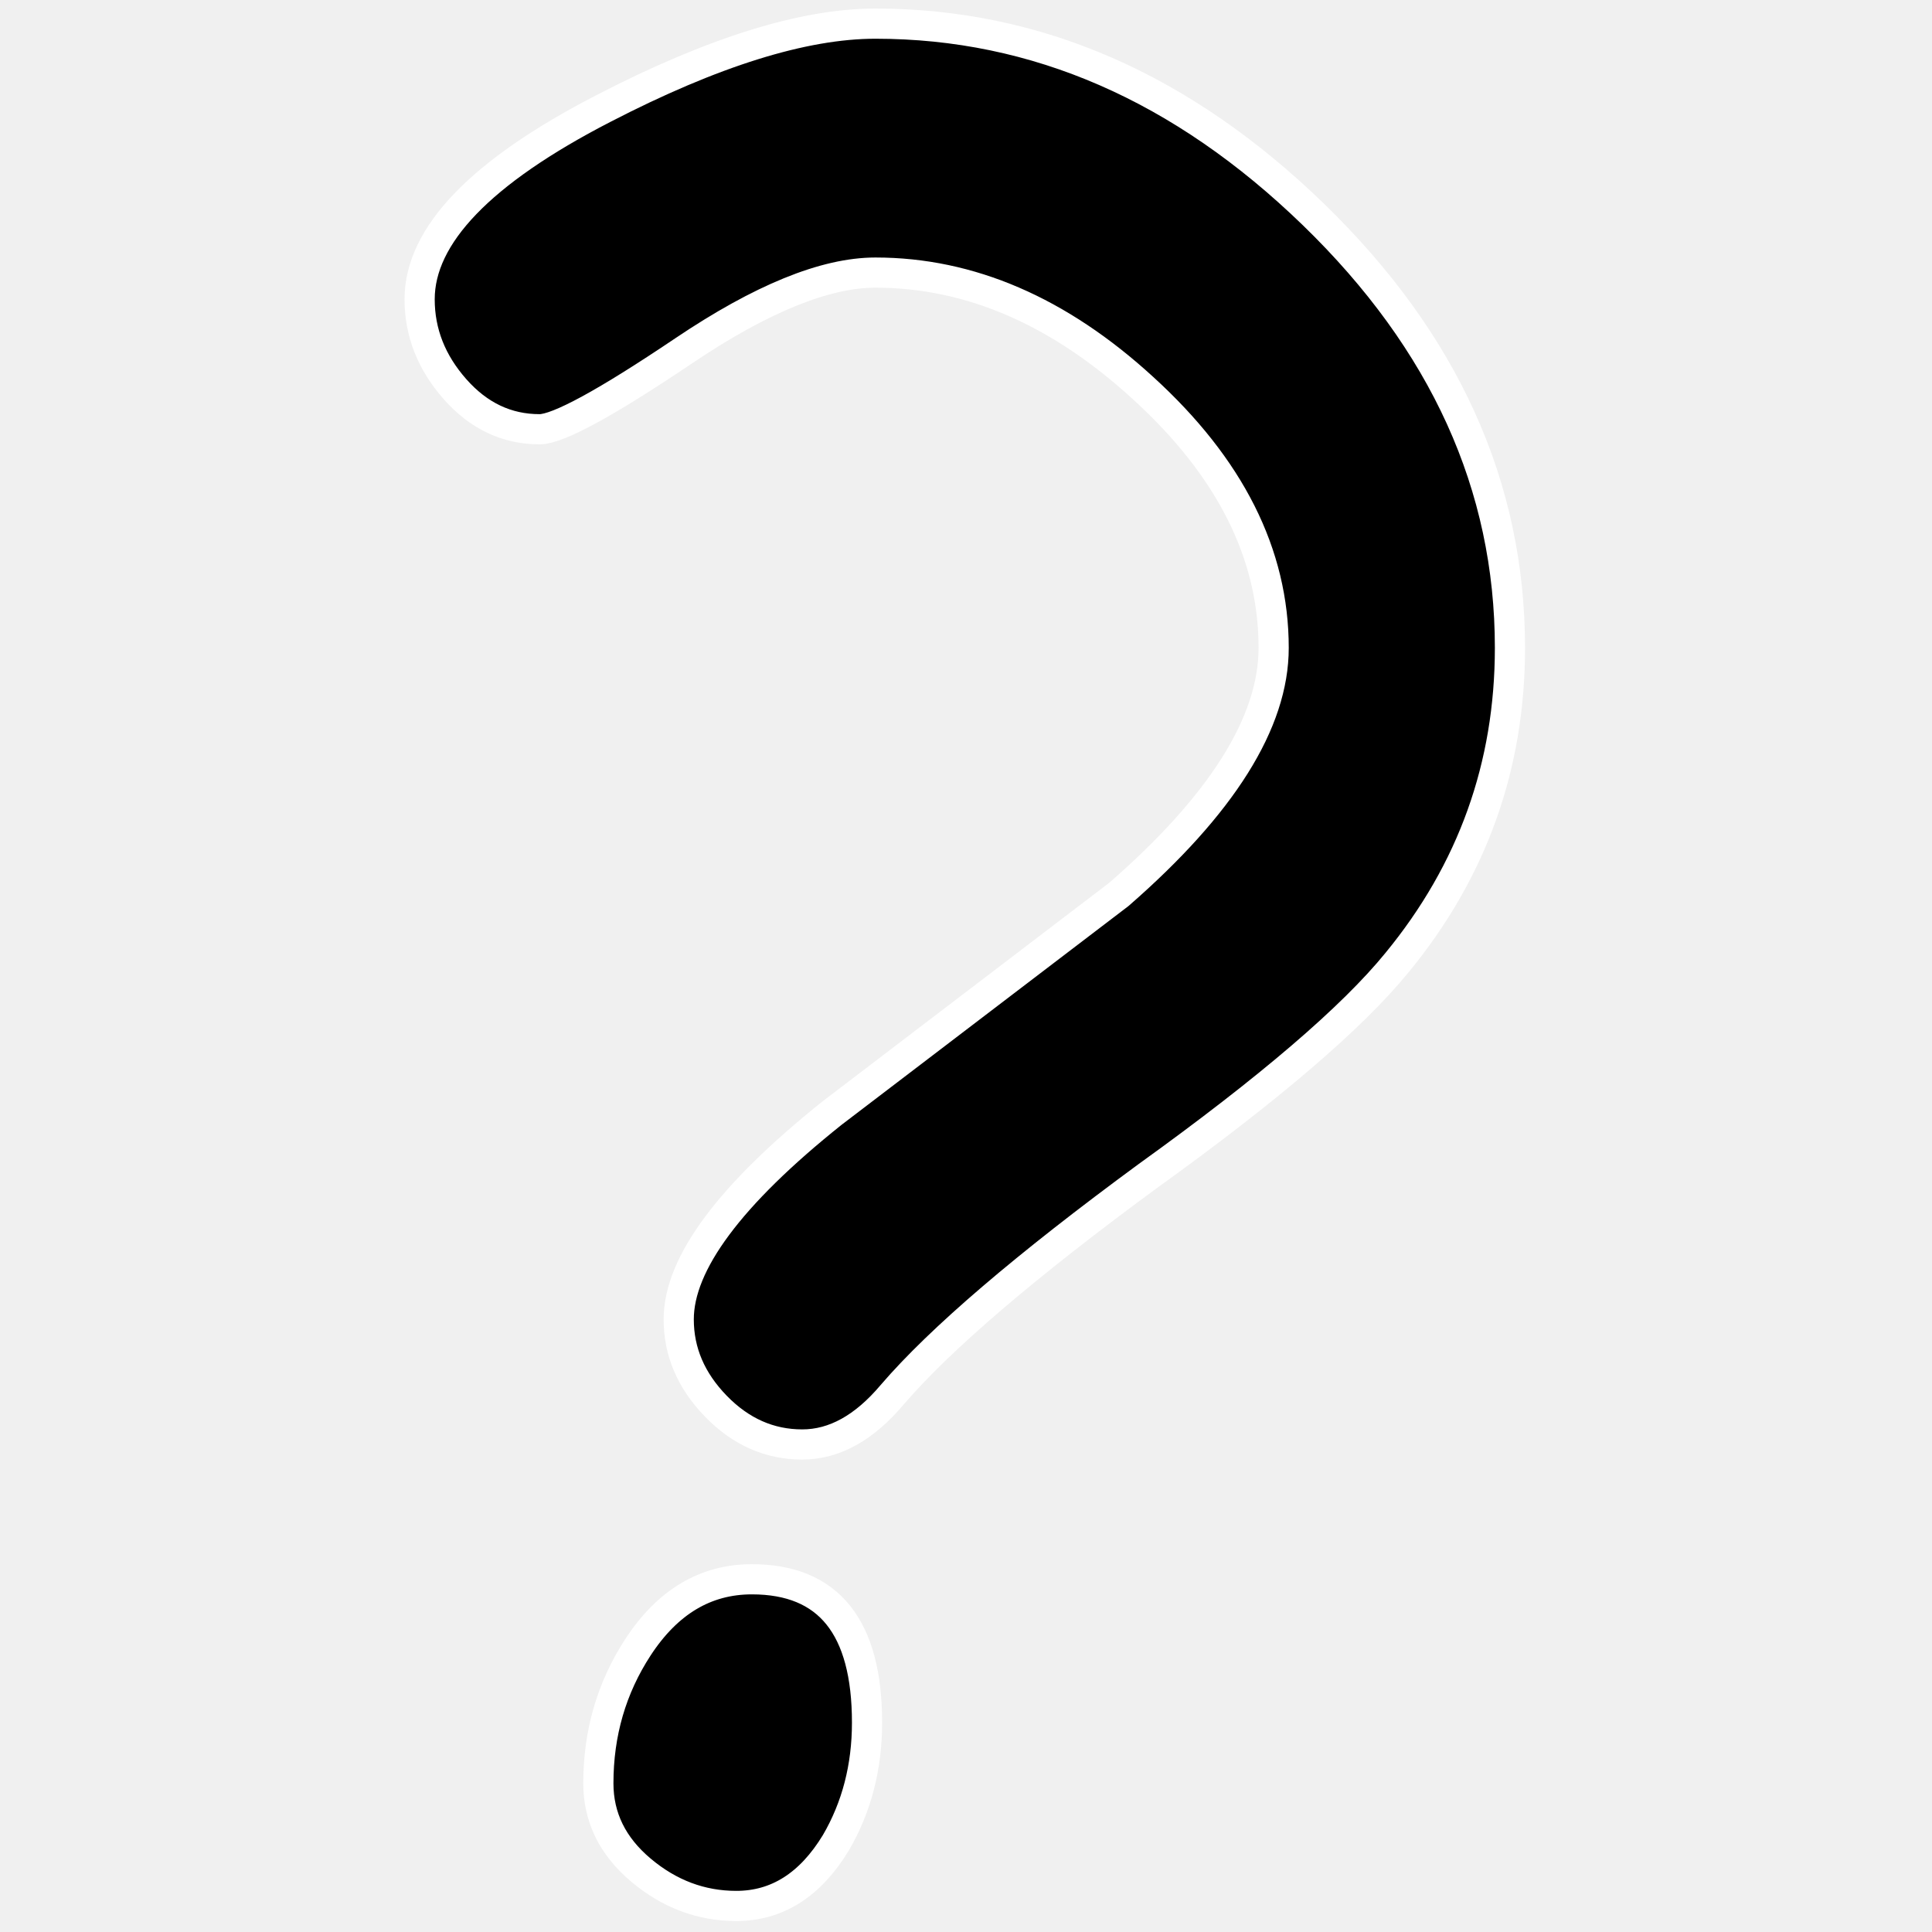
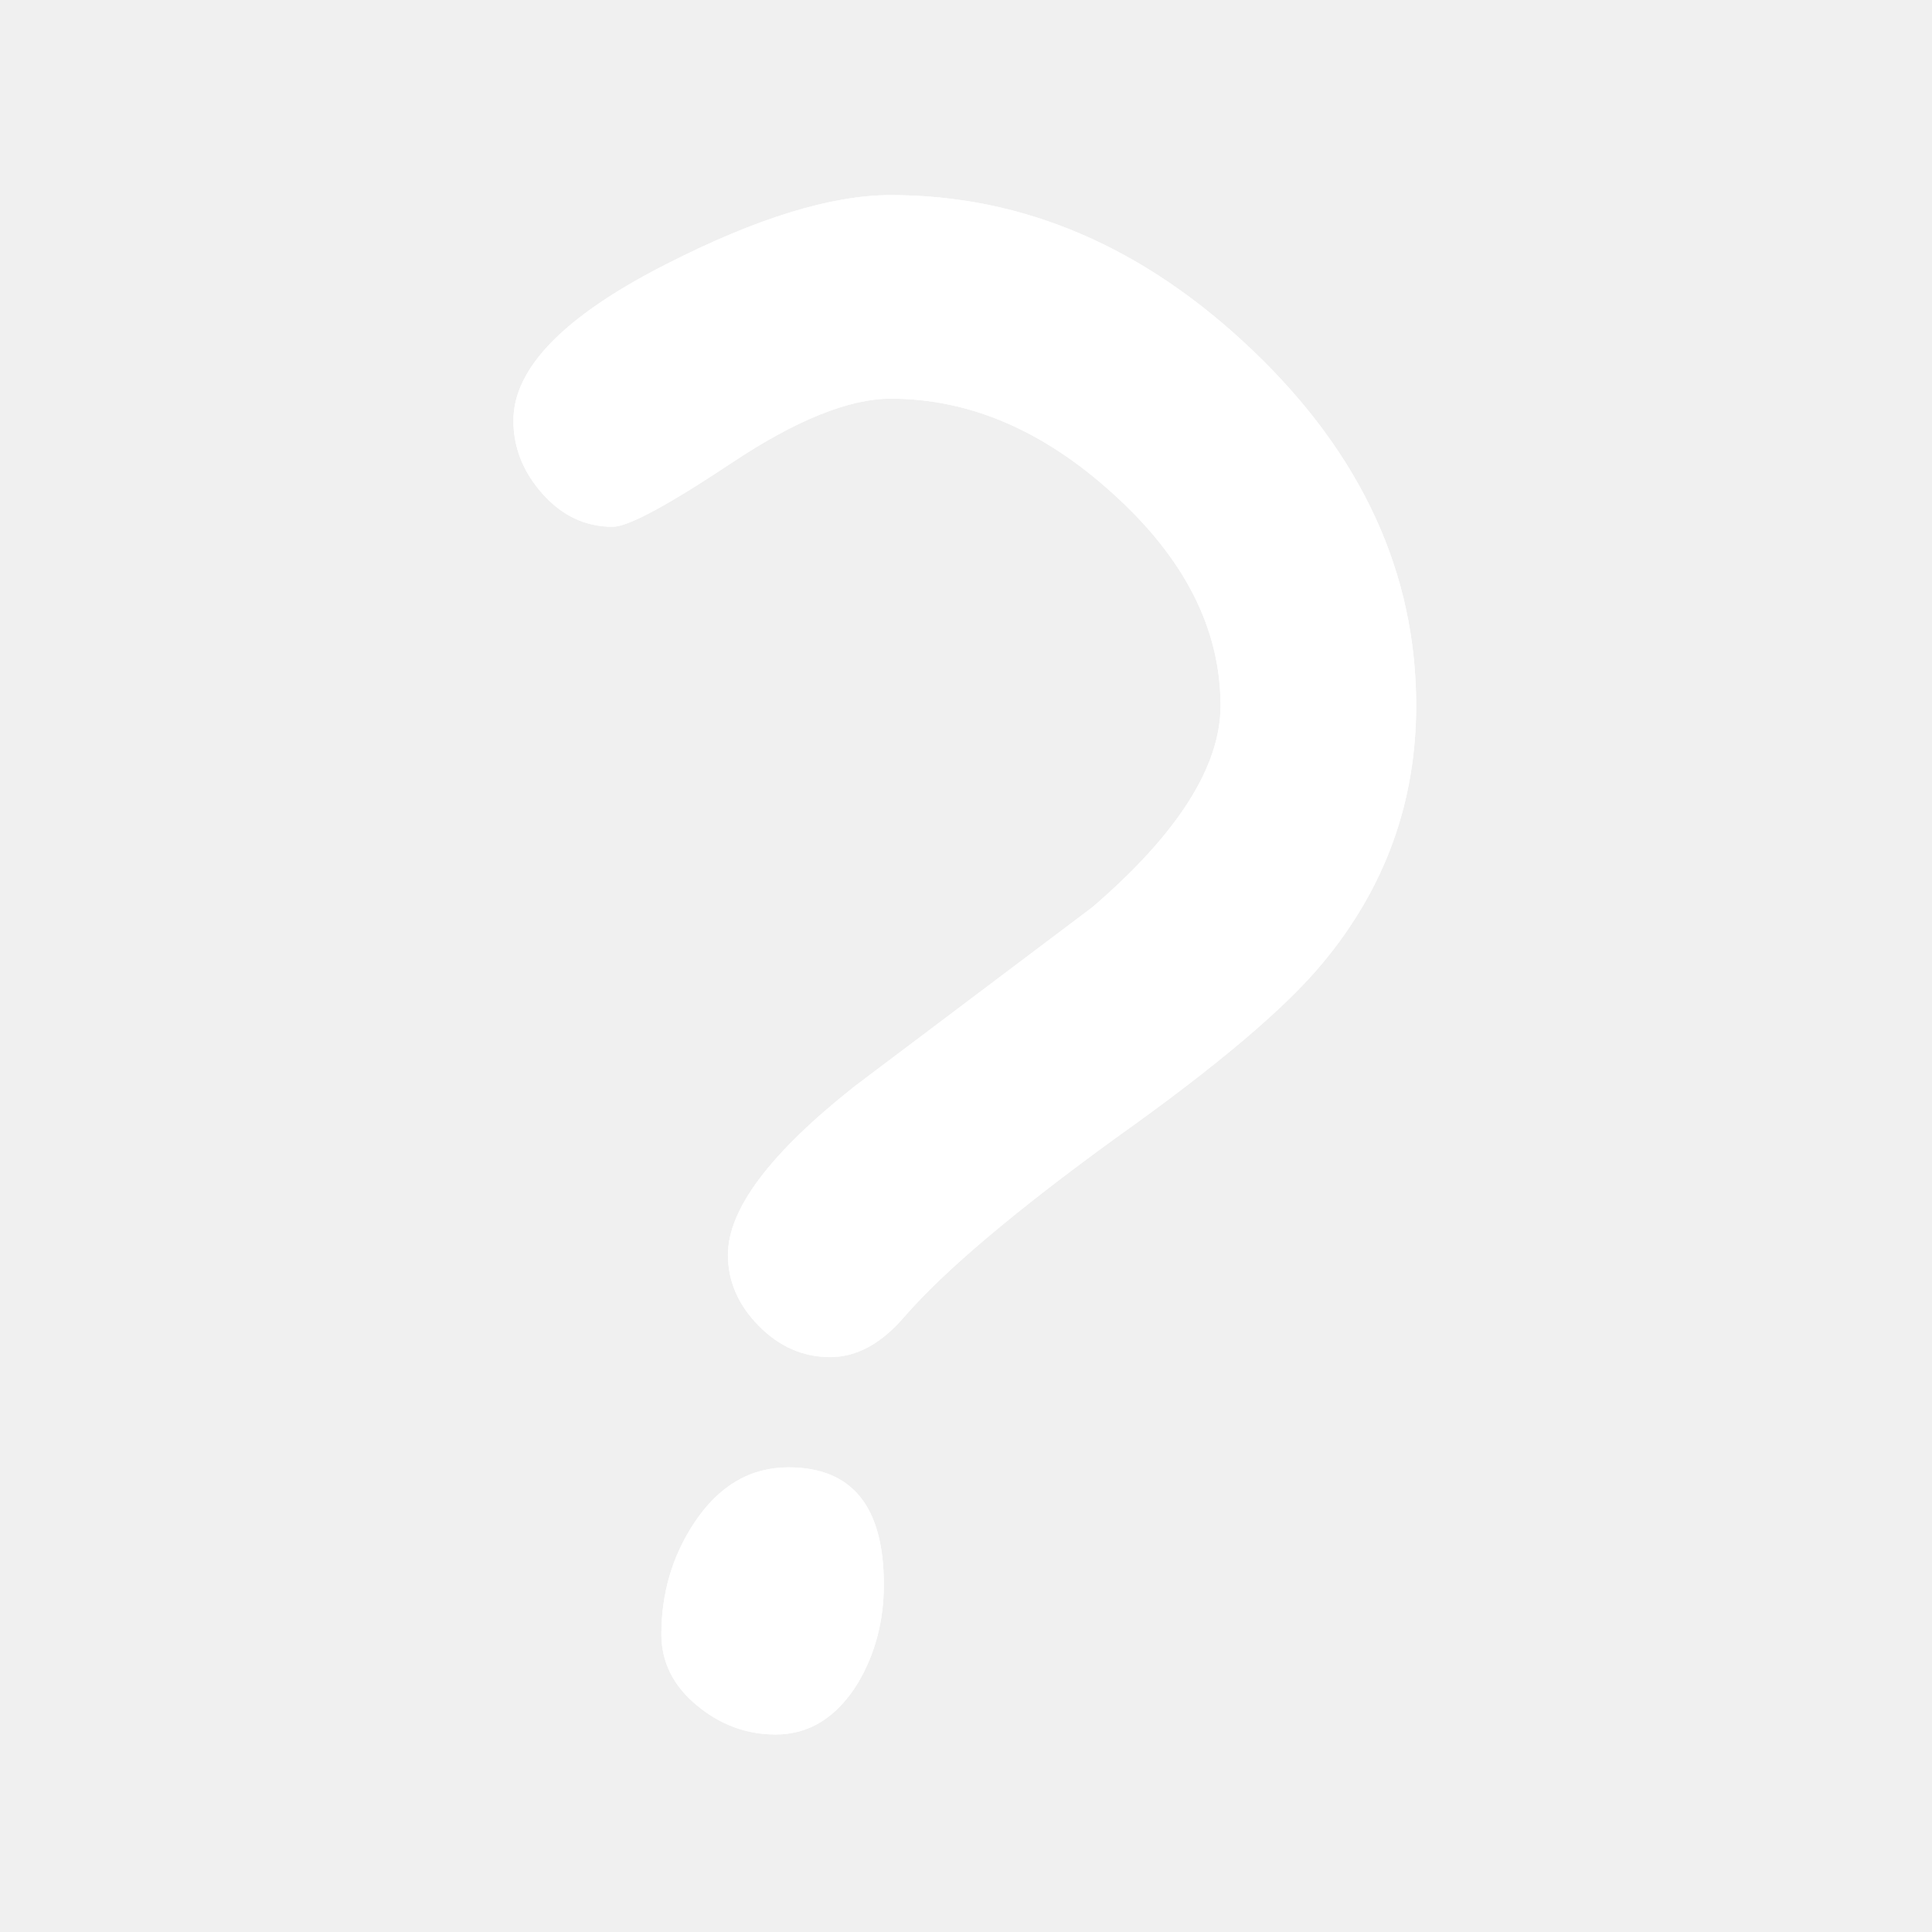
- <svg xmlns="http://www.w3.org/2000/svg" width="100%" height="100%" viewBox="0 0 267 267" version="1.1" xml:space="preserve" style="fill-rule:evenodd;clip-rule:evenodd;stroke-linejoin:round;stroke-miterlimit:2;">
-   <path d="M110.872,199.625c-4.531,0 -8.509,-1.762 -11.935,-5.286c-3.426,-3.525 -5.139,-7.525 -5.139,-12c-0,-7.72 7.073,-17.23 21.218,-28.531l39.618,-30.209c14.256,-12.419 21.384,-23.775 21.384,-34.069c0,-12.978 -6.023,-24.95 -18.068,-35.915c-11.604,-10.629 -23.926,-15.943 -36.966,-15.943c-6.962,-0 -15.803,3.608 -26.523,10.825c-10.72,7.216 -17.35,10.824 -19.892,10.824c-4.531,0 -8.426,-1.846 -11.686,-5.538c-3.261,-3.692 -4.891,-7.832 -4.891,-12.419c0,-8.839 8.454,-17.622 25.363,-26.349c15.14,-7.832 27.683,-11.748 37.629,-11.748c22.212,-0 42.381,8.783 60.505,26.349c18.123,17.566 27.185,37.537 27.185,59.914c0,16.336 -5.194,30.825 -15.582,43.468c-6.188,7.608 -17.682,17.454 -34.479,29.537c-16.908,12.42 -28.678,22.489 -35.309,30.209c-3.867,4.588 -8.012,6.881 -12.432,6.881Zm-9.117,63.775c-4.863,-0 -9.256,-1.651 -13.179,-4.951c-3.923,-3.301 -5.884,-7.301 -5.884,-12c-0,-6.937 1.823,-13.202 5.47,-18.797c4.089,-6.265 9.338,-9.398 15.748,-9.398c10.609,0 15.913,6.601 15.913,19.804c0,6.153 -1.436,11.692 -4.31,16.615c-3.536,5.818 -8.122,8.727 -13.758,8.727Z" style="fill-rule:nonzero;stroke:#fff;stroke-width:4.17px;" />
+ <svg xmlns="http://www.w3.org/2000/svg" width="100%" height="100%" viewBox="0 0 267 267" version="1.1" xml:space="preserve" style="     fill-rule: evenodd;     clip-rule: evenodd;     stroke-linejoin: round;     stroke-miterlimit: 2;   ">
+   <g>
+     <path d="M114.735,187.55c-3.752,-0 -7.046,-1.442 -9.882,-4.324c-2.837,-2.882 -4.255,-6.154 -4.255,-9.814c-0,-6.314 5.856,-14.091 17.569,-23.333l32.804,-24.707c11.804,-10.157 17.706,-19.444 17.706,-27.863c-0,-10.614 -4.987,-20.405 -14.961,-29.372c-9.608,-8.693 -19.811,-13.04 -30.608,-13.04c-5.765,0 -13.085,2.951 -21.961,8.853c-8.876,5.902 -14.366,8.853 -16.471,8.853c-3.752,0 -6.977,-1.51 -9.677,-4.529c-2.699,-3.02 -4.049,-6.405 -4.049,-10.157c0,-7.229 7,-14.412 21.001,-21.549c12.536,-6.406 22.921,-9.608 31.157,-9.608c18.392,-0 35.092,7.183 50.098,21.549c15.007,14.366 22.51,30.7 22.51,49c0,13.36 -4.3,25.21 -12.902,35.55c-5.124,6.222 -14.64,14.274 -28.549,24.157c-14,10.157 -23.745,18.392 -29.236,24.706c-3.202,3.752 -6.634,5.628 -10.294,5.628Zm-7.549,52.157c-4.026,0 -7.663,-1.35 -10.912,-4.049c-3.248,-2.699 -4.872,-5.971 -4.872,-9.814c-0,-5.673 1.509,-10.797 4.529,-15.373c3.386,-5.124 7.732,-7.686 13.039,-7.686c8.785,0 13.177,5.399 13.177,16.196c-0,5.033 -1.19,9.563 -3.569,13.589c-2.928,4.758 -6.725,7.137 -11.392,7.137Z" style="fill: #fff; fill-rule: nonzero" />
+     <path d="M114.735,187.55c-3.752,-0 -7.046,-1.442 -9.882,-4.324c-2.837,-2.882 -4.255,-6.154 -4.255,-9.814c-0,-6.314 5.856,-14.091 17.569,-23.333l32.804,-24.707c11.804,-10.157 17.706,-19.444 17.706,-27.863c-0,-10.614 -4.987,-20.405 -14.961,-29.372c-9.608,-8.693 -19.811,-13.04 -30.608,-13.04c-5.765,0 -13.085,2.951 -21.961,8.853c-8.876,5.902 -14.366,8.853 -16.471,8.853c-3.752,0 -6.977,-1.51 -9.677,-4.529c-2.699,-3.02 -4.049,-6.405 -4.049,-10.157c0,-7.229 7,-14.412 21.001,-21.549c12.536,-6.406 22.921,-9.608 31.157,-9.608c18.392,-0 35.092,7.183 50.098,21.549c15.007,14.366 22.51,30.7 22.51,49c0,13.36 -4.3,25.21 -12.902,35.55c-5.124,6.222 -14.64,14.274 -28.549,24.157c-14,10.157 -23.745,18.392 -29.236,24.706c-3.202,3.752 -6.634,5.628 -10.294,5.628Zm-7.549,52.157c-4.026,0 -7.663,-1.35 -10.912,-4.049c-3.248,-2.699 -4.872,-5.971 -4.872,-9.814c-0,-5.673 1.509,-10.797 4.529,-15.373c3.386,-5.124 7.732,-7.686 13.039,-7.686c8.785,0 13.177,5.399 13.177,16.196c-0,5.033 -1.19,9.563 -3.569,13.589c-2.928,4.758 -6.725,7.137 -11.392,7.137Z" style="fill: #fff; fill-rule: nonzero" />
+   </g>
</svg>
